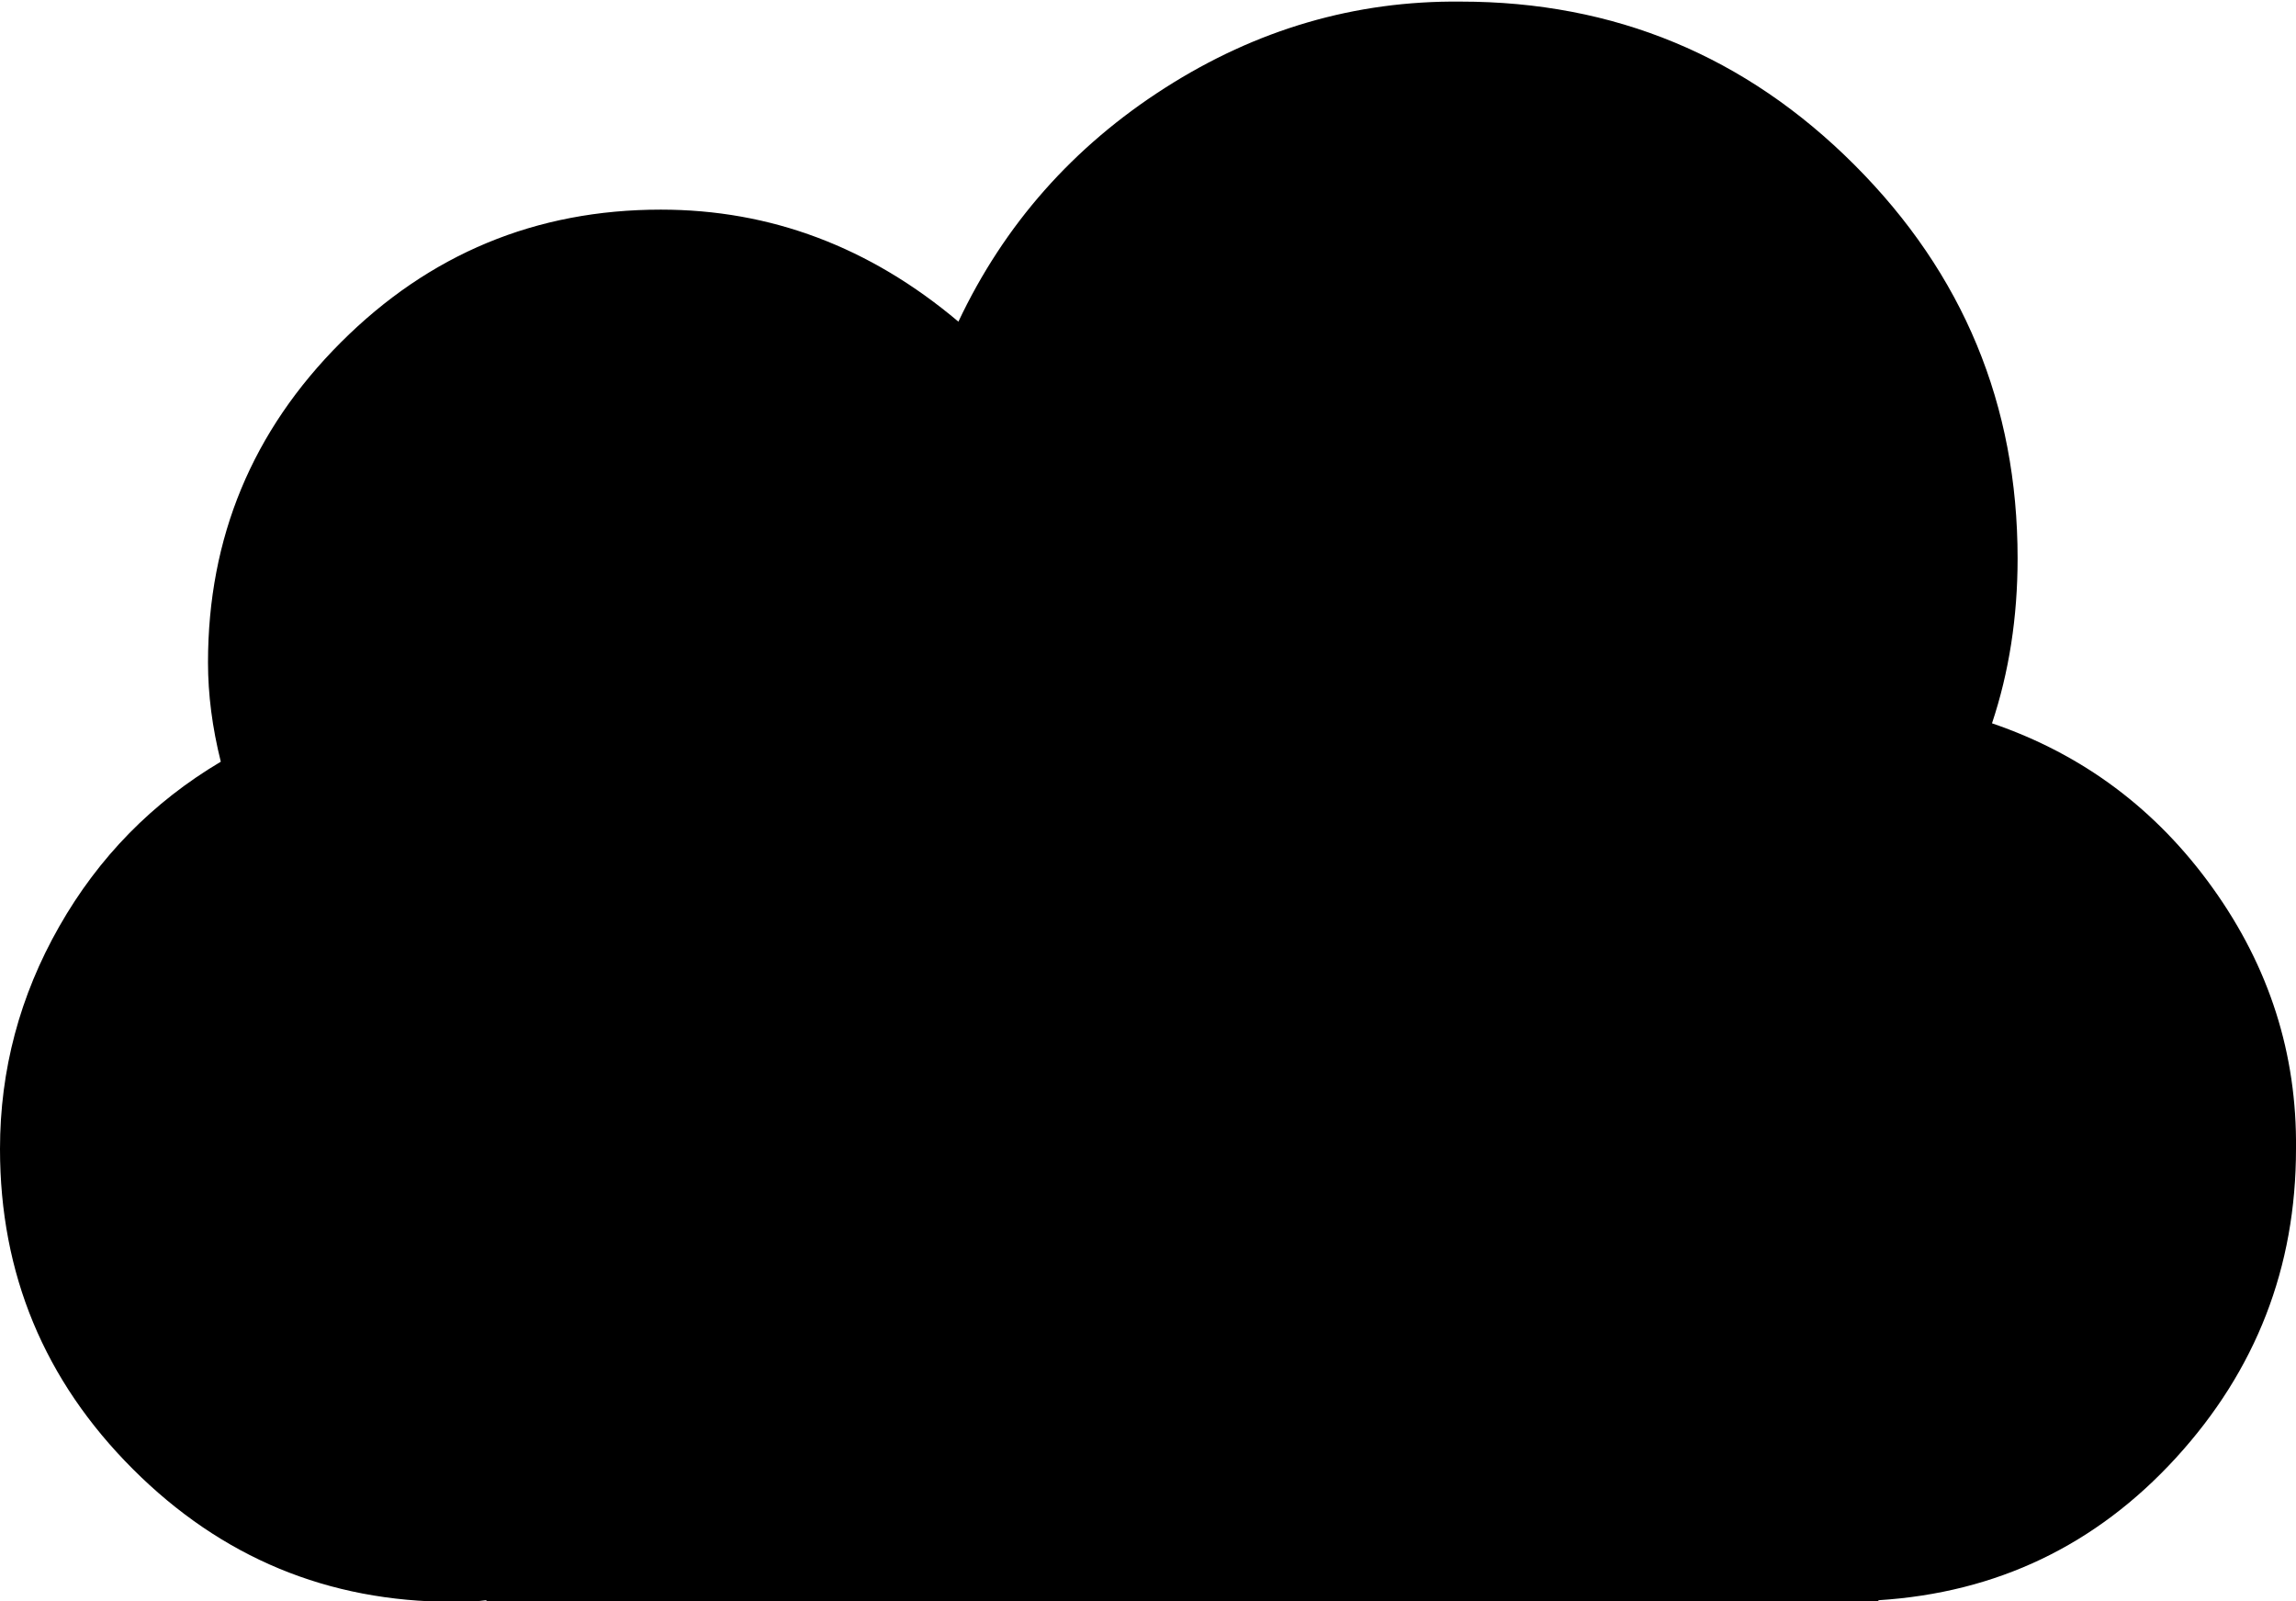
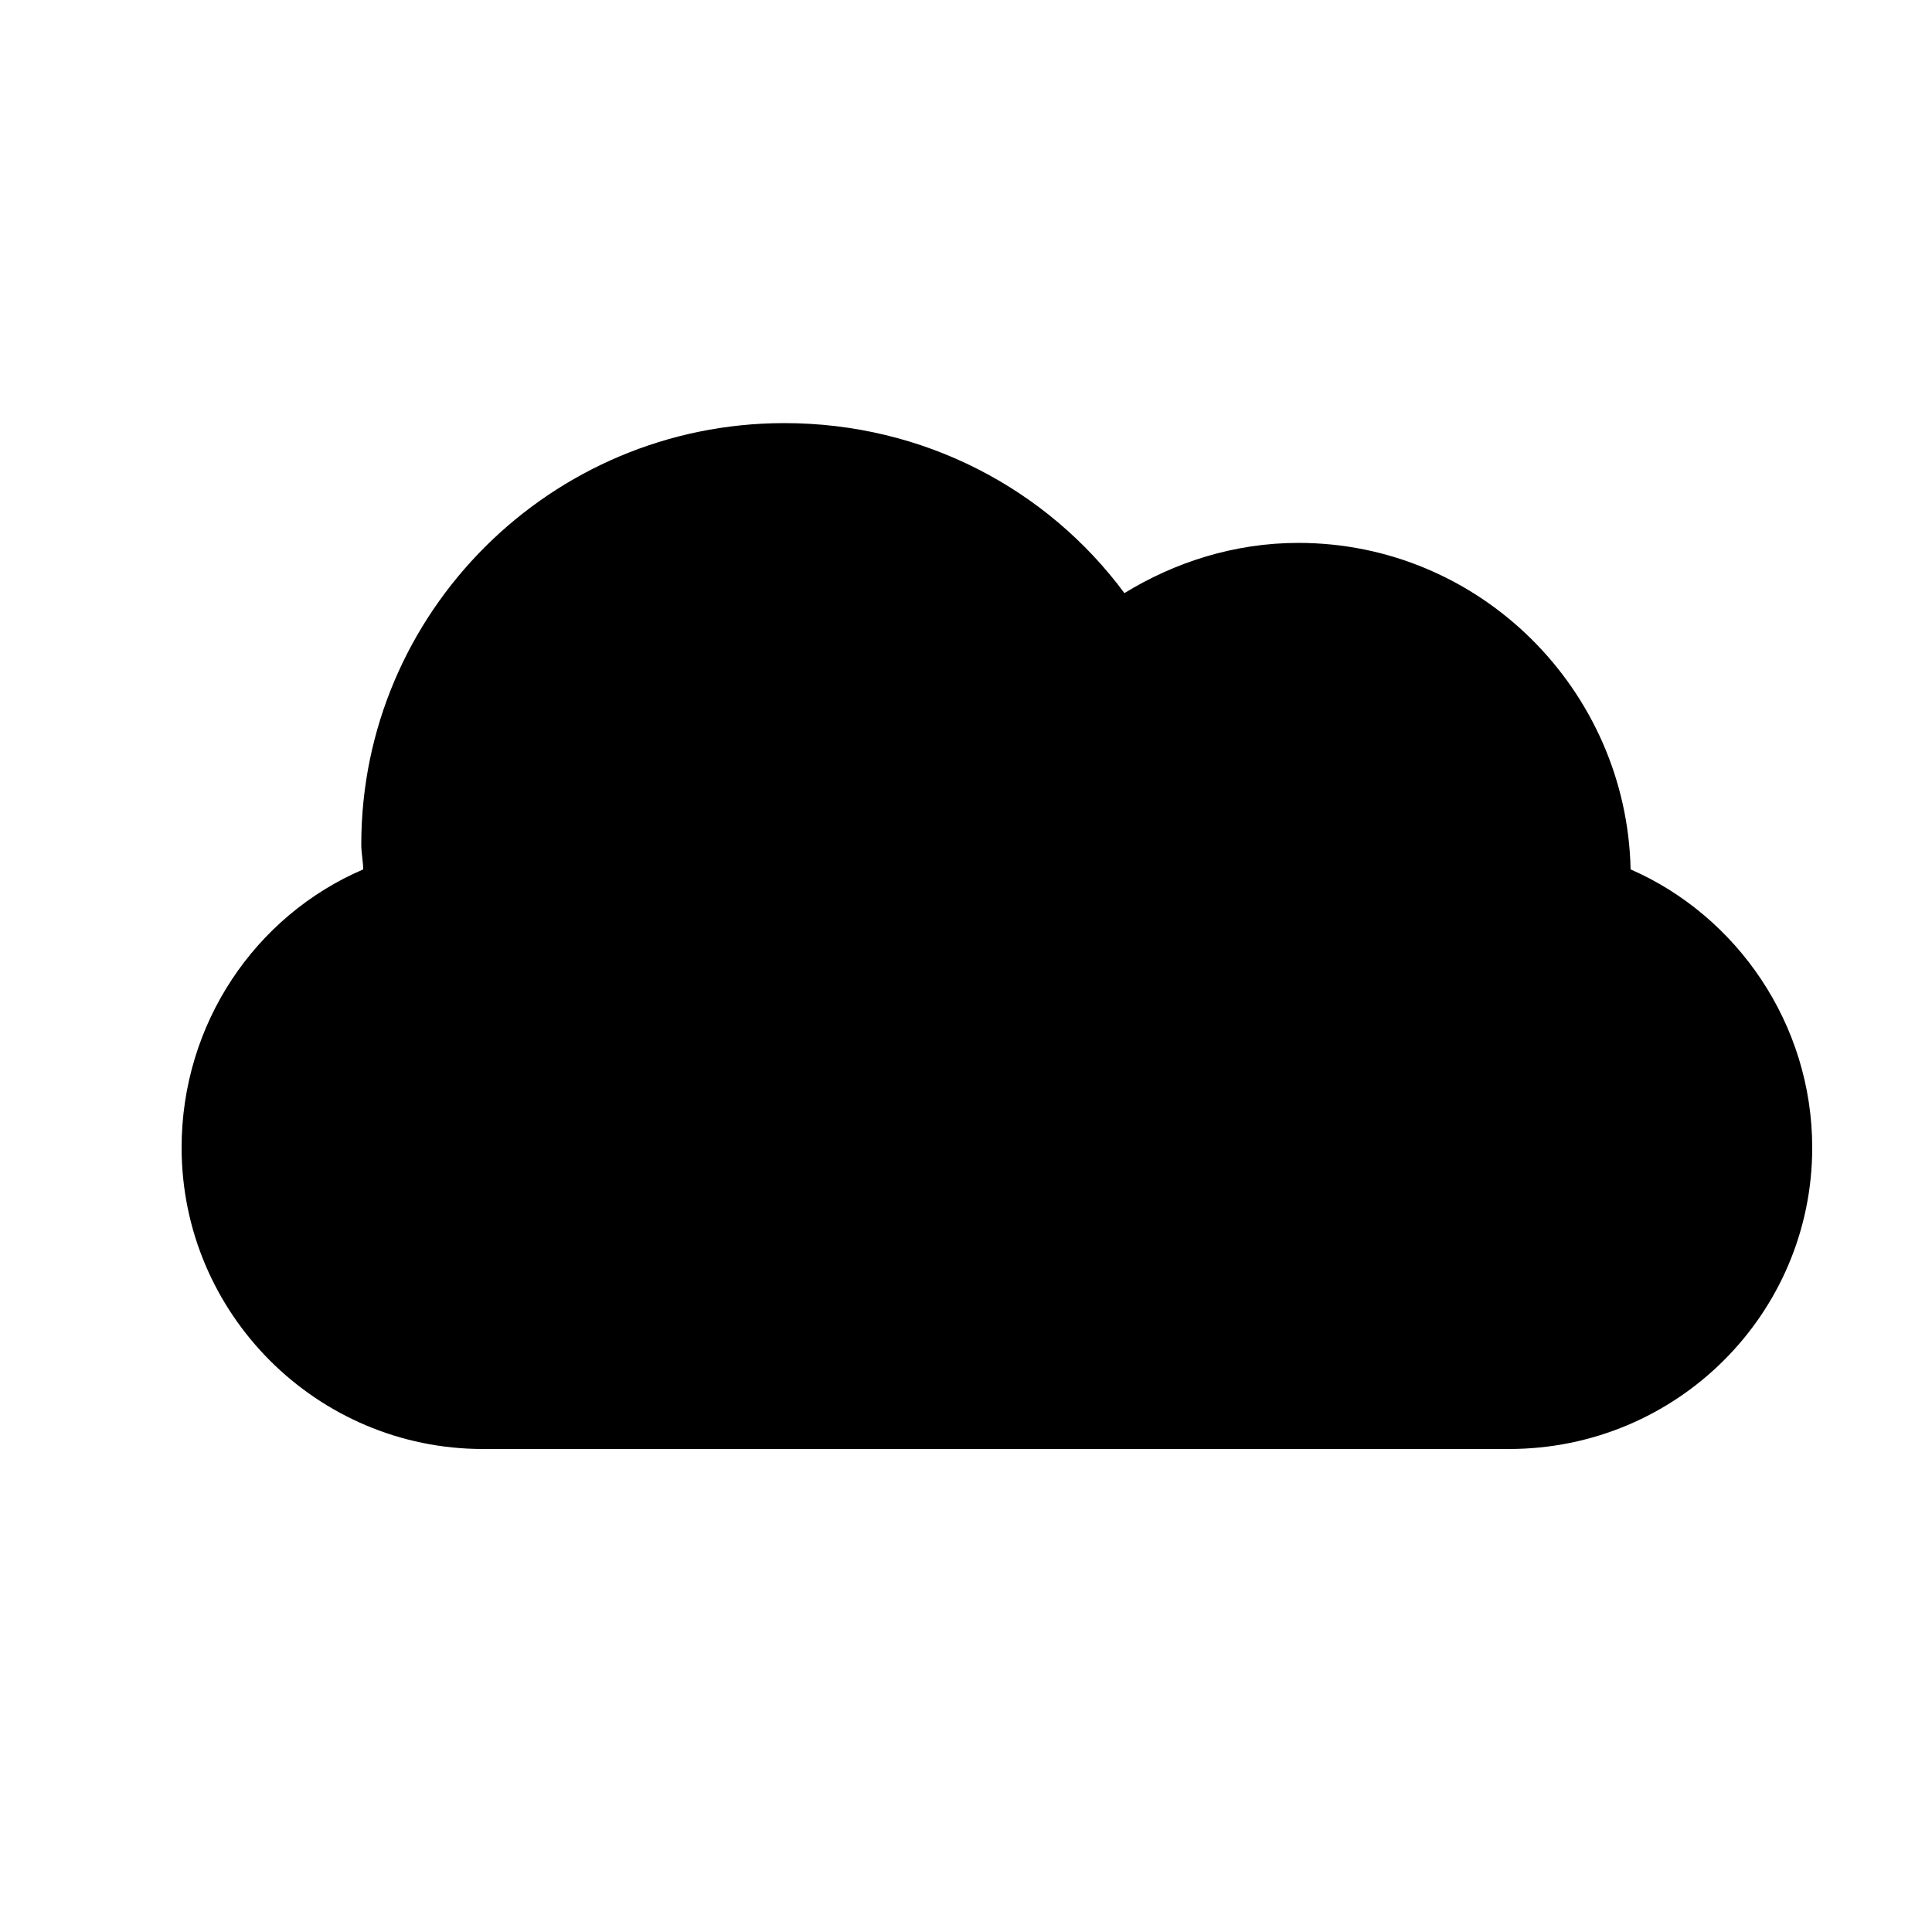
- <svg xmlns="http://www.w3.org/2000/svg" viewBox="0 0 1435 1000">
-   <path d="M1435 718q0 111-75 193t-186 89v1H304v-1q-7 1-21 1-117 0-200-83T0 718q0-74 37-139t101-103q-8-32-8-62 0-117 83-200t200-83q103 0 186 70 43-91 129-146T913 1q144 0 246 102t102 246q0 55-16 103 85 29 138 103t52 163z" />
+ <svg xmlns="http://www.w3.org/2000/svg" viewBox="0 0 1000 1000">
+   <path d="M844 450c55 24 94 80 94 144 0 86-70 156-157 156H250c-86 0-156-70-156-156 0-64 38-120 94-144 0-4-1-8-1-13 0-120 98-218 219-218 72 0 136 34 176 88 26-16 57-26 90-26 94 0 170 76 172 169z" />
</svg>
